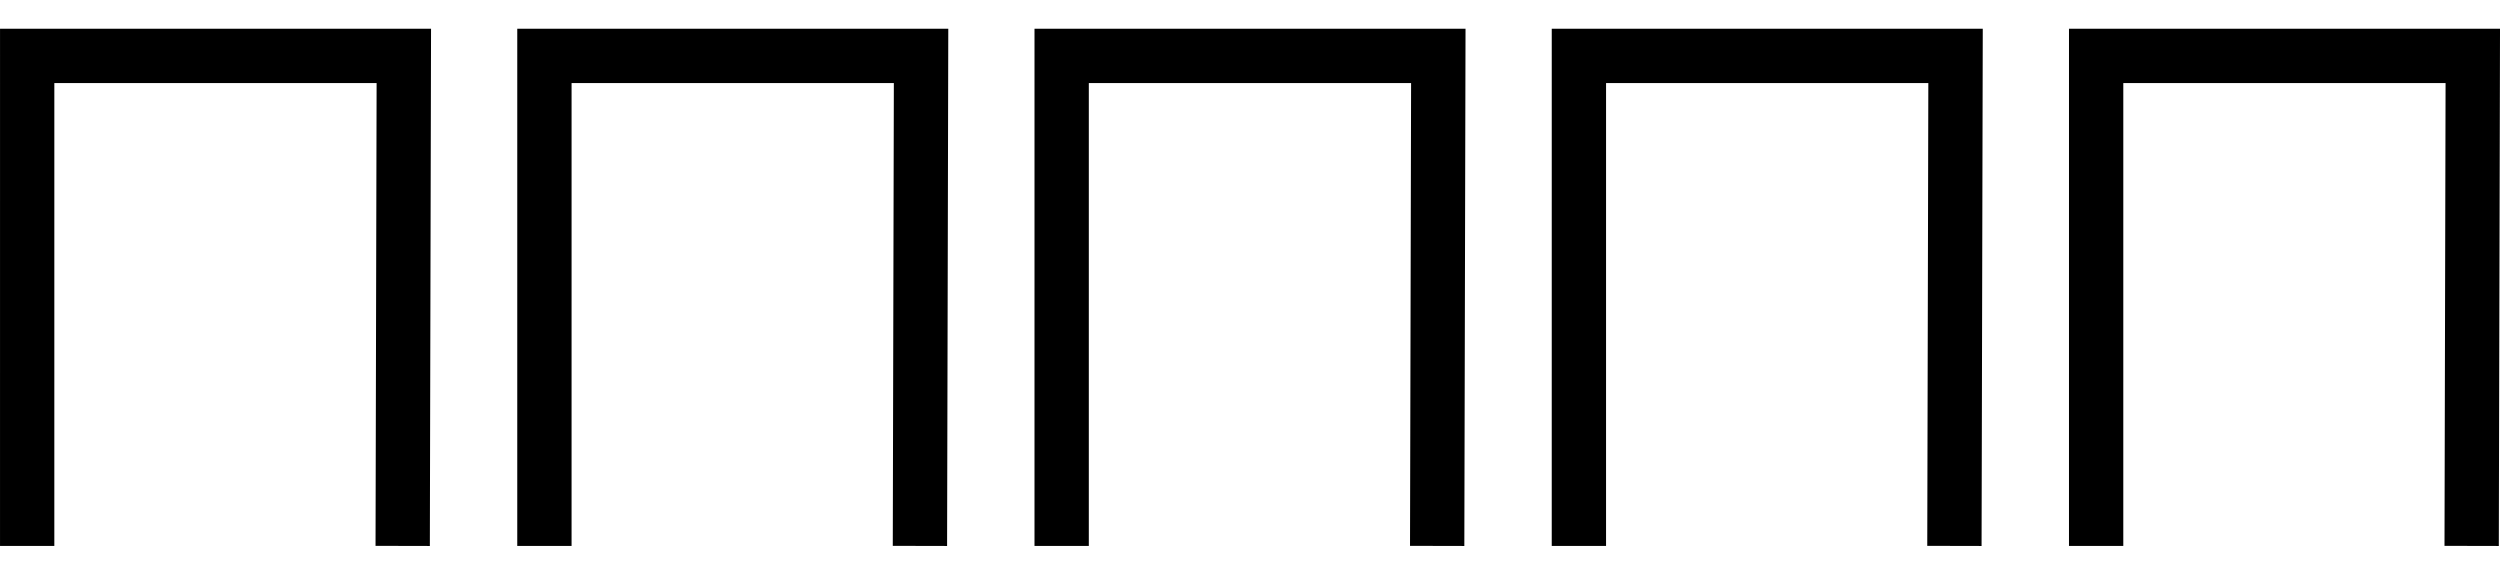
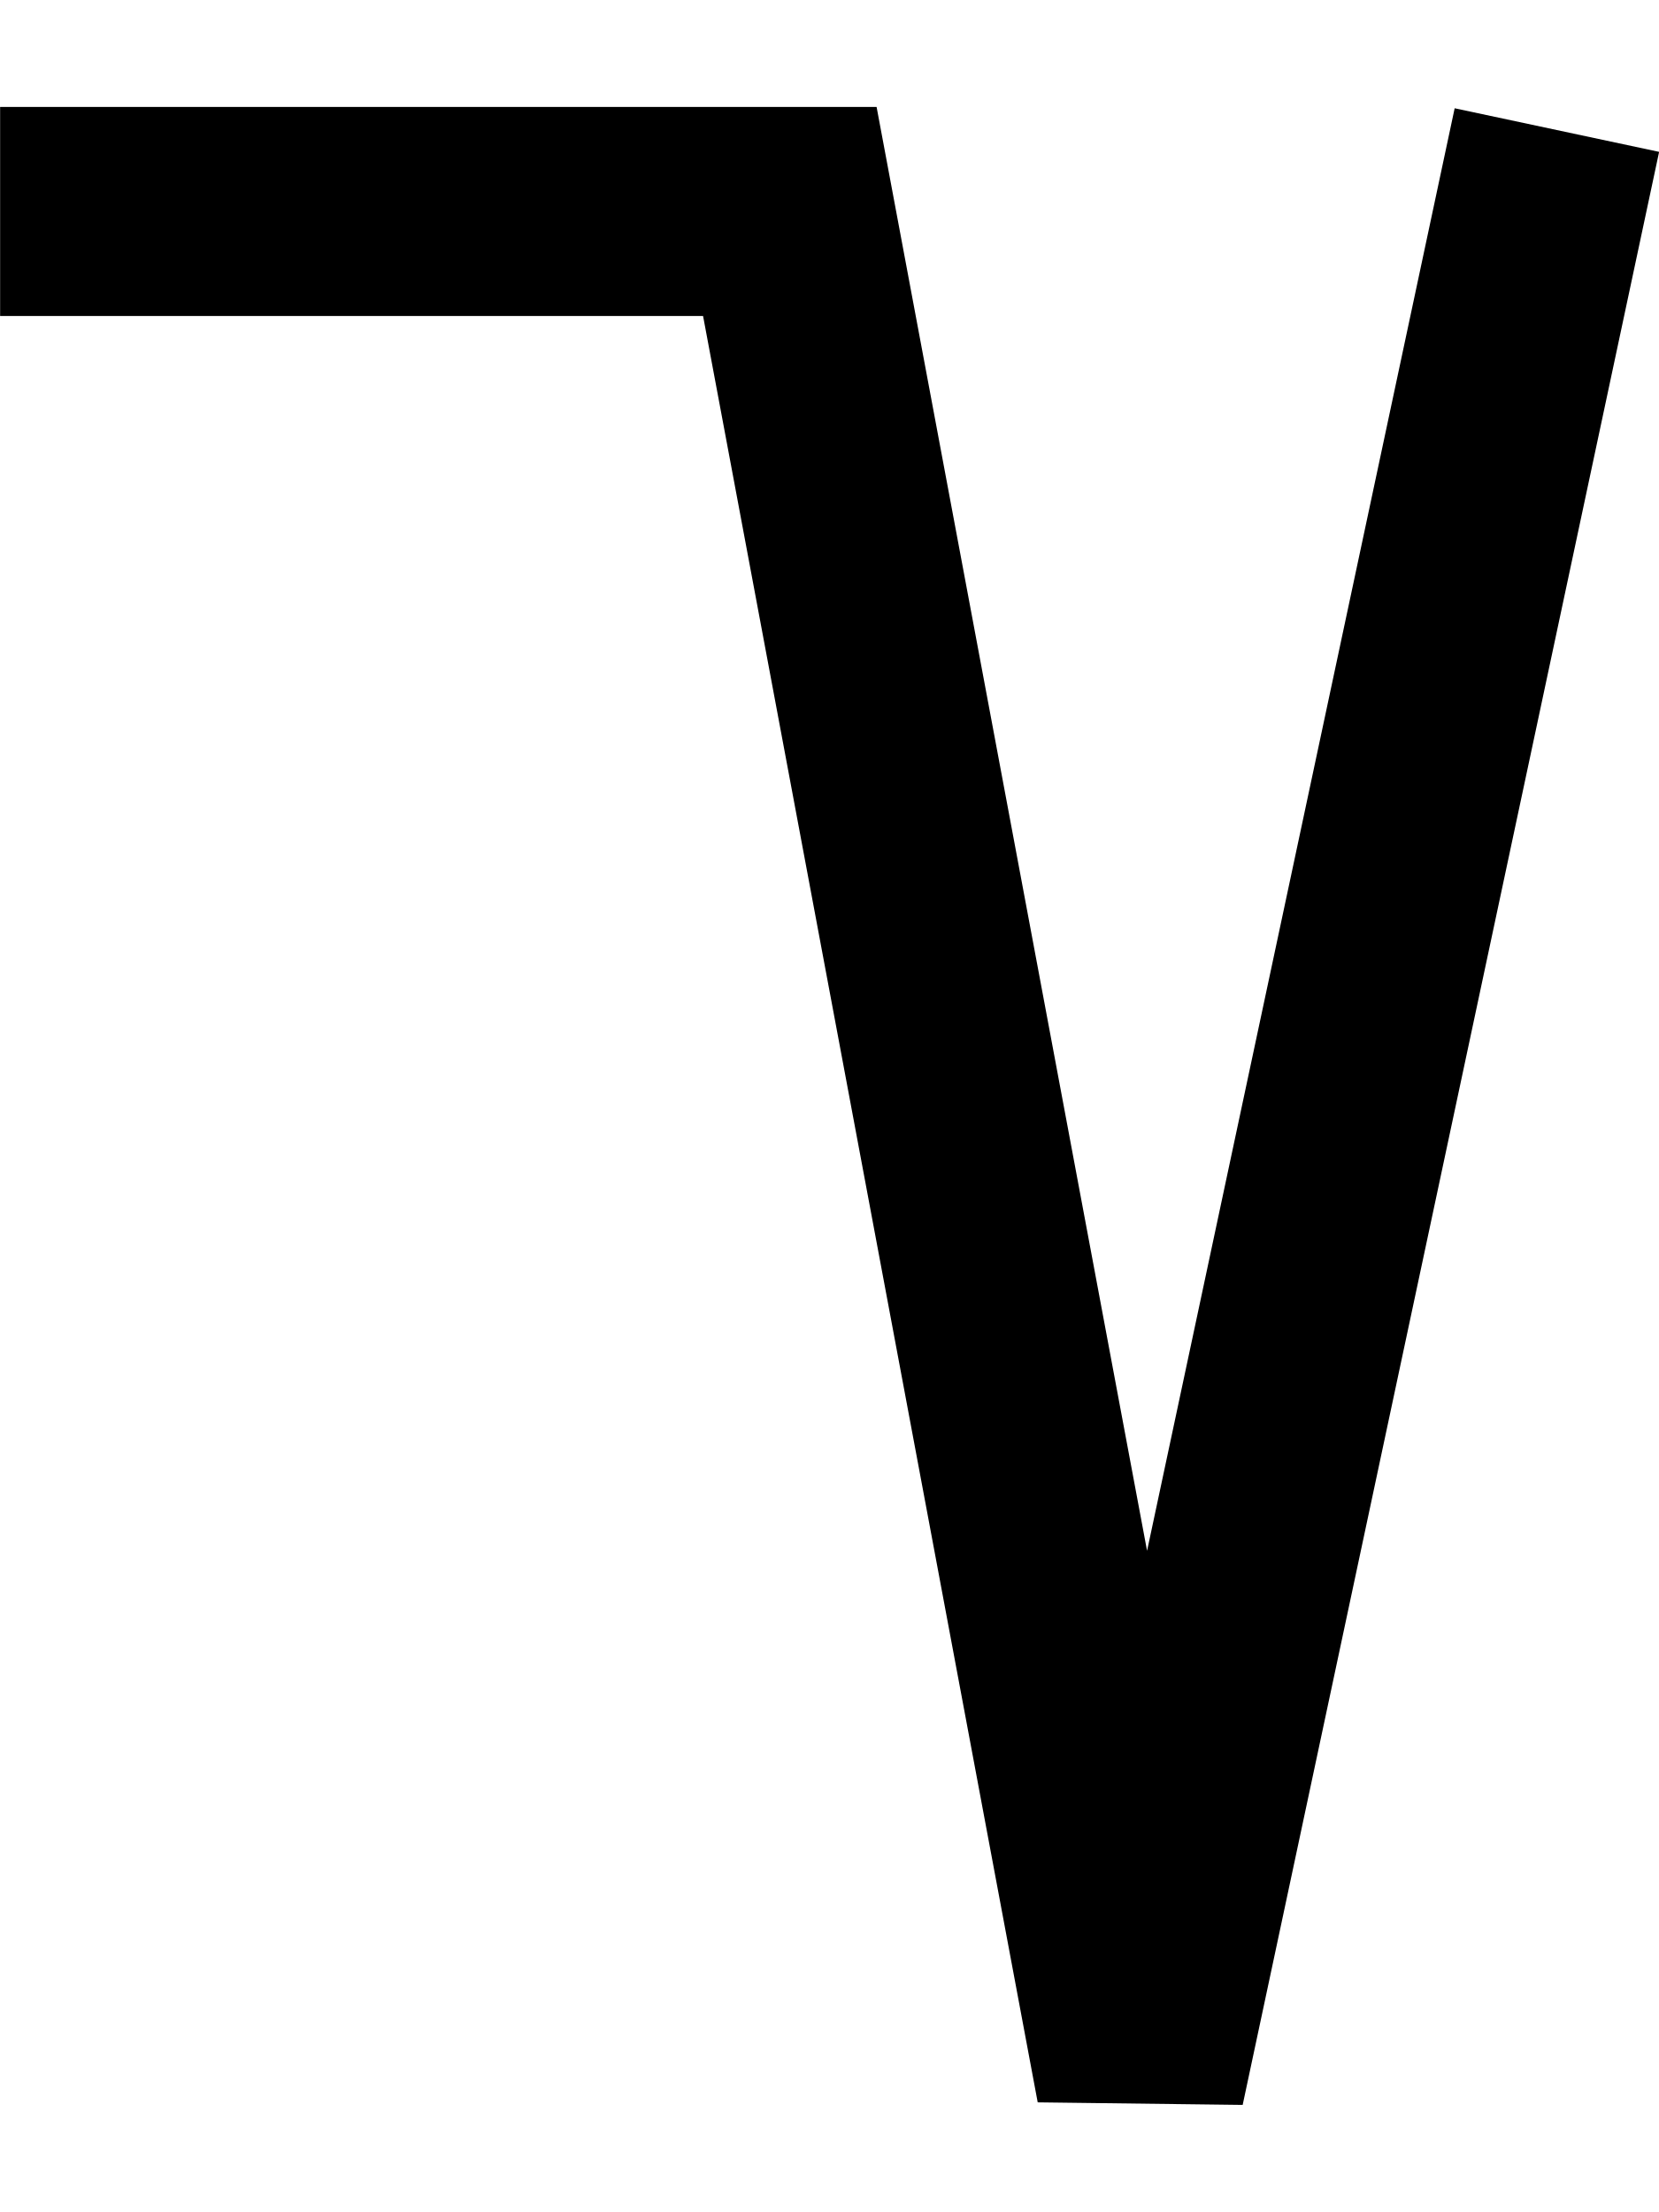
- <svg xmlns="http://www.w3.org/2000/svg" width="87" height="20" viewBox="0 0 87 20" version="1.1" id="svg3807">
+ <svg xmlns="http://www.w3.org/2000/svg" width="15" height="20" viewBox="0 0 15 20" version="1.1" id="svg3807">
  <g id="layer L1" transform="translate(0,10)">
    <g transform="translate(0,0)">
      <g transform="translate(0,0)">
        <g id="layer1" transform="translate(0,-291.7083)">
          <g transform="matrix(1.172932,0,0,-0.9520283,-583.8196,-1486.07)" id="g10351" style="stroke-width:1.788;stroke-miterlimit:4;stroke-dasharray:none">
            <g transform="matrix(0.9094024,0,0,1.120415,45.09442,226.1223)" id="g10351-0" style="stroke-width:1.789;stroke-miterlimit:4;stroke-dasharray:none">
              <g id="g2601" transform="matrix(0.8925618,0,0,0.8925266,53.47671,-202.8362)" style="stroke-width:2.005">
-                 <g id="g3084" transform="matrix(1.011122,0,0,0.9932151,-7.370096,-13.71252)" style="stroke-width:2.001">
-                   <g transform="matrix(0.8377975,0,0,0.8280196,-39.34358,-319.7406)" id="g10367" style="stroke-width:2.22;stroke-miterlimit:4;stroke-dasharray:none">
-                     <g transform="matrix(1.322571,0,0,-1.36237,-261.9599,-4425.892)" id="g10370" style="stroke-width:1.772;stroke-miterlimit:4;stroke-dasharray:none">
-                       <path style="fill:none;fill-rule:evenodd;stroke:#000000;stroke-width:1.772;stroke-linecap:butt;stroke-linejoin:miter;stroke-miterlimit:4;stroke-dasharray:none;stroke-opacity:1" d="m 697.559,-1870.265 0.037,-15.987 H 685.308 l -3.3e-4,15.987" id="path4186-6-7-94-7-8-3-4-9-4-2-5-4-1" />
-                     </g>
-                   </g>
-                 </g>
-               </g>
-             </g>
-           </g>
-         </g>
-       </g>
-       <g transform="translate(18,0)">
-         <g id="layer1" transform="translate(0,-291.7083)">
-           <g transform="matrix(1.172932,0,0,-0.9520283,-583.8196,-1486.07)" id="g10351" style="stroke-width:1.788;stroke-miterlimit:4;stroke-dasharray:none">
-             <g transform="matrix(0.9094024,0,0,1.120415,45.09442,226.1223)" id="g10351-0" style="stroke-width:1.789;stroke-miterlimit:4;stroke-dasharray:none">
-               <g id="g2601" transform="matrix(0.8925618,0,0,0.8925266,53.47671,-202.8362)" style="stroke-width:2.005">
-                 <g id="g3084" transform="matrix(1.011122,0,0,0.9932151,-7.370096,-13.71252)" style="stroke-width:2.001">
-                   <g transform="matrix(0.8377975,0,0,0.8280196,-39.34358,-319.7406)" id="g10367" style="stroke-width:2.22;stroke-miterlimit:4;stroke-dasharray:none">
-                     <g transform="matrix(1.322571,0,0,-1.36237,-261.9599,-4425.892)" id="g10370" style="stroke-width:1.772;stroke-miterlimit:4;stroke-dasharray:none">
-                       <path style="fill:none;fill-rule:evenodd;stroke:#000000;stroke-width:1.772;stroke-linecap:butt;stroke-linejoin:miter;stroke-miterlimit:4;stroke-dasharray:none;stroke-opacity:1" d="m 697.559,-1870.265 0.037,-15.987 H 685.308 l -3.3e-4,15.987" id="path4186-6-7-94-7-8-3-4-9-4-2-5-4-1" />
-                     </g>
-                   </g>
-                 </g>
-               </g>
-             </g>
-           </g>
-         </g>
-       </g>
-       <g transform="translate(36,0)">
-         <g id="layer1" transform="translate(0,-291.7083)">
-           <g transform="matrix(1.172932,0,0,-0.9520283,-583.8196,-1486.07)" id="g10351" style="stroke-width:1.788;stroke-miterlimit:4;stroke-dasharray:none">
-             <g transform="matrix(0.9094024,0,0,1.120415,45.09442,226.1223)" id="g10351-0" style="stroke-width:1.789;stroke-miterlimit:4;stroke-dasharray:none">
-               <g id="g2601" transform="matrix(0.8925618,0,0,0.8925266,53.47671,-202.8362)" style="stroke-width:2.005">
-                 <g id="g3084" transform="matrix(1.011122,0,0,0.9932151,-7.370096,-13.71252)" style="stroke-width:2.001">
-                   <g transform="matrix(0.8377975,0,0,0.8280196,-39.34358,-319.7406)" id="g10367" style="stroke-width:2.22;stroke-miterlimit:4;stroke-dasharray:none">
-                     <g transform="matrix(1.322571,0,0,-1.36237,-261.9599,-4425.892)" id="g10370" style="stroke-width:1.772;stroke-miterlimit:4;stroke-dasharray:none">
-                       <path style="fill:none;fill-rule:evenodd;stroke:#000000;stroke-width:1.772;stroke-linecap:butt;stroke-linejoin:miter;stroke-miterlimit:4;stroke-dasharray:none;stroke-opacity:1" d="m 697.559,-1870.265 0.037,-15.987 H 685.308 l -3.3e-4,15.987" id="path4186-6-7-94-7-8-3-4-9-4-2-5-4-1" />
-                     </g>
-                   </g>
-                 </g>
-               </g>
-             </g>
-           </g>
-         </g>
-       </g>
-       <g transform="translate(54,0)">
-         <g id="layer1" transform="translate(0,-291.7083)">
-           <g transform="matrix(1.172932,0,0,-0.9520283,-583.8196,-1486.07)" id="g10351" style="stroke-width:1.788;stroke-miterlimit:4;stroke-dasharray:none">
-             <g transform="matrix(0.9094024,0,0,1.120415,45.09442,226.1223)" id="g10351-0" style="stroke-width:1.789;stroke-miterlimit:4;stroke-dasharray:none">
-               <g id="g2601" transform="matrix(0.8925618,0,0,0.8925266,53.47671,-202.8362)" style="stroke-width:2.005">
-                 <g id="g3084" transform="matrix(1.011122,0,0,0.9932151,-7.370096,-13.71252)" style="stroke-width:2.001">
-                   <g transform="matrix(0.8377975,0,0,0.8280196,-39.34358,-319.7406)" id="g10367" style="stroke-width:2.22;stroke-miterlimit:4;stroke-dasharray:none">
-                     <g transform="matrix(1.322571,0,0,-1.36237,-261.9599,-4425.892)" id="g10370" style="stroke-width:1.772;stroke-miterlimit:4;stroke-dasharray:none">
-                       <path style="fill:none;fill-rule:evenodd;stroke:#000000;stroke-width:1.772;stroke-linecap:butt;stroke-linejoin:miter;stroke-miterlimit:4;stroke-dasharray:none;stroke-opacity:1" d="m 697.559,-1870.265 0.037,-15.987 H 685.308 l -3.3e-4,15.987" id="path4186-6-7-94-7-8-3-4-9-4-2-5-4-1" />
-                     </g>
-                   </g>
-                 </g>
-               </g>
-             </g>
-           </g>
-         </g>
-       </g>
-       <g transform="translate(72,0)">
-         <g id="layer1" transform="translate(0,-291.7083)">
-           <g transform="matrix(1.172932,0,0,-0.9520283,-583.8196,-1486.07)" id="g10351" style="stroke-width:1.788;stroke-miterlimit:4;stroke-dasharray:none">
-             <g transform="matrix(0.9094024,0,0,1.120415,45.09442,226.1223)" id="g10351-0" style="stroke-width:1.789;stroke-miterlimit:4;stroke-dasharray:none">
-               <g id="g2601" transform="matrix(0.8925618,0,0,0.8925266,53.47671,-202.8362)" style="stroke-width:2.005">
-                 <g id="g3084" transform="matrix(1.011122,0,0,0.9932151,-7.370096,-13.71252)" style="stroke-width:2.001">
-                   <g transform="matrix(0.8377975,0,0,0.8280196,-39.34358,-319.7406)" id="g10367" style="stroke-width:2.22;stroke-miterlimit:4;stroke-dasharray:none">
-                     <g transform="matrix(1.322571,0,0,-1.36237,-261.9599,-4425.892)" id="g10370" style="stroke-width:1.772;stroke-miterlimit:4;stroke-dasharray:none">
-                       <path style="fill:none;fill-rule:evenodd;stroke:#000000;stroke-width:1.772;stroke-linecap:butt;stroke-linejoin:miter;stroke-miterlimit:4;stroke-dasharray:none;stroke-opacity:1" d="m 697.559,-1870.265 0.037,-15.987 H 685.308 l -3.3e-4,15.987" id="path4186-6-7-94-7-8-3-4-9-4-2-5-4-1" />
-                     </g>
-                   </g>
+                 <g transform="matrix(1.120371,0,0,1.120415,-103.276,239.3698)" id="g10356">
+                   <path style="fill:none;fill-rule:evenodd;stroke:#000000;stroke-width:1.772;stroke-linecap:butt;stroke-linejoin:miter;stroke-miterlimit:4;stroke-dasharray:none;stroke-opacity:1" d="m 549.644,-1871.022 -3.53,-16.555 -2.972,15.865 h -6.694" id="path4186-6-7-94-7-8-3-4-9-6-9-9-8-7-3-2" />
                </g>
              </g>
            </g>
          </g>
        </g>
      </g>
    </g>
  </g>
</svg>
